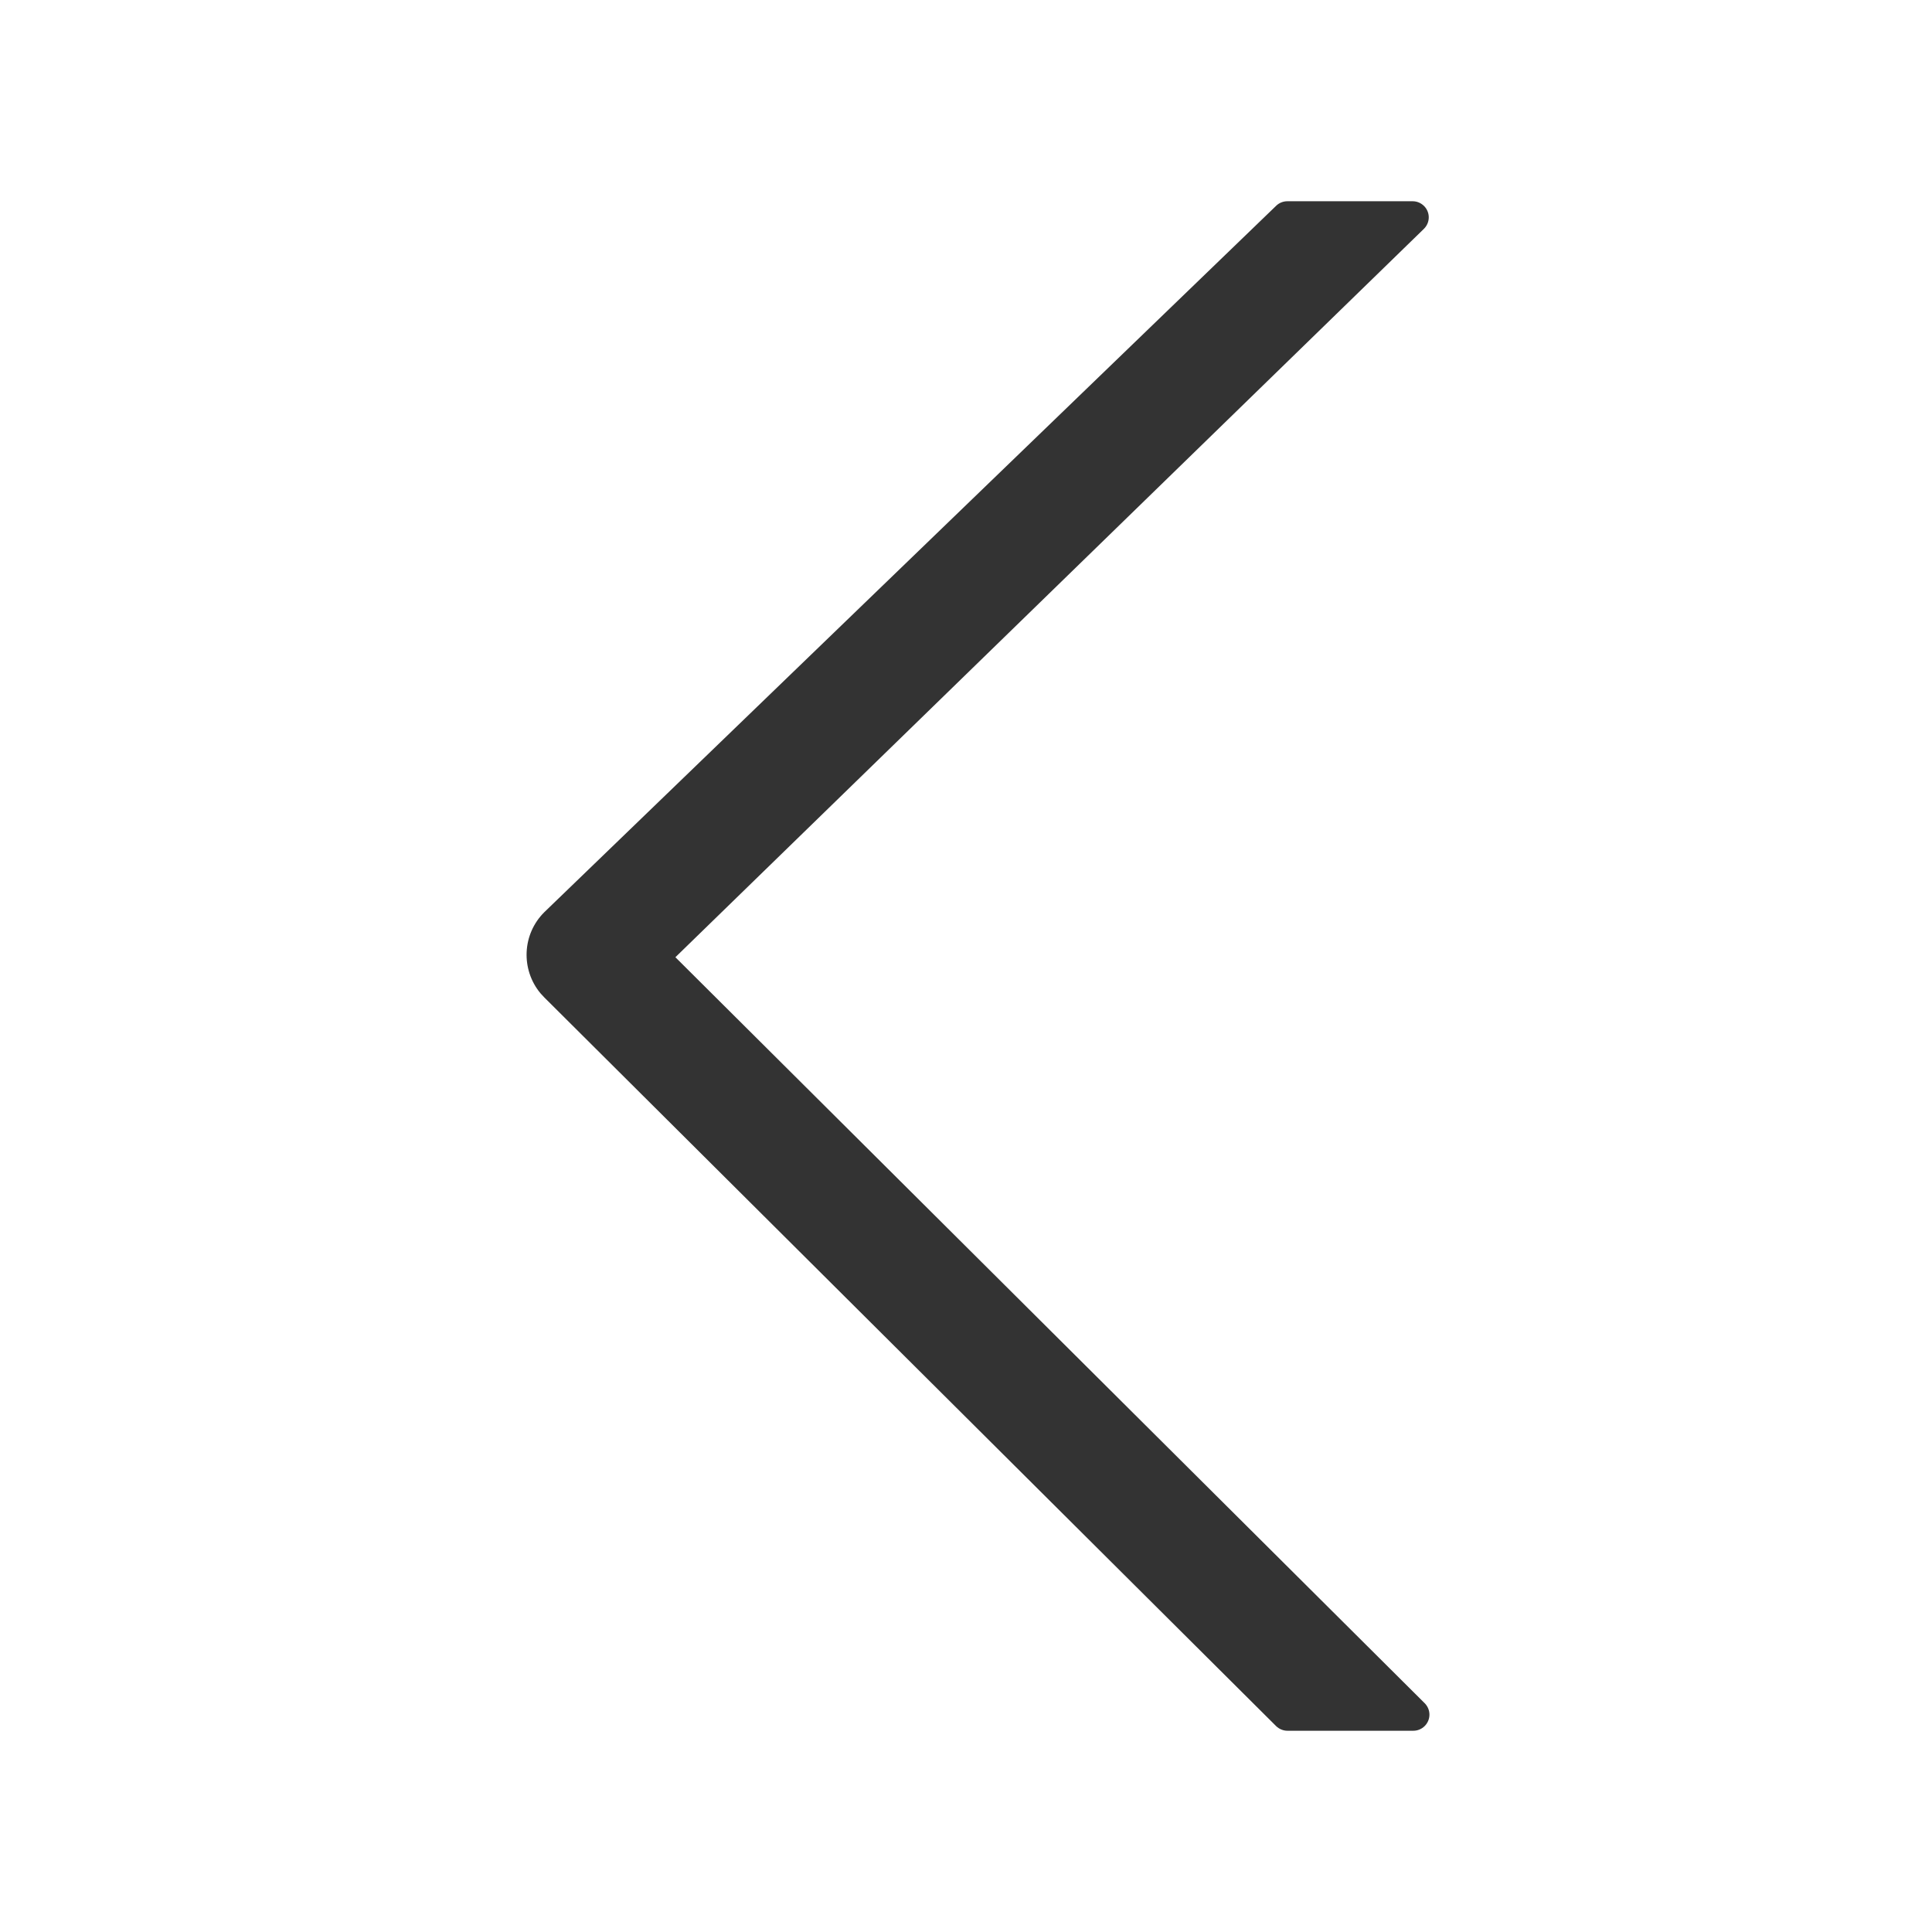
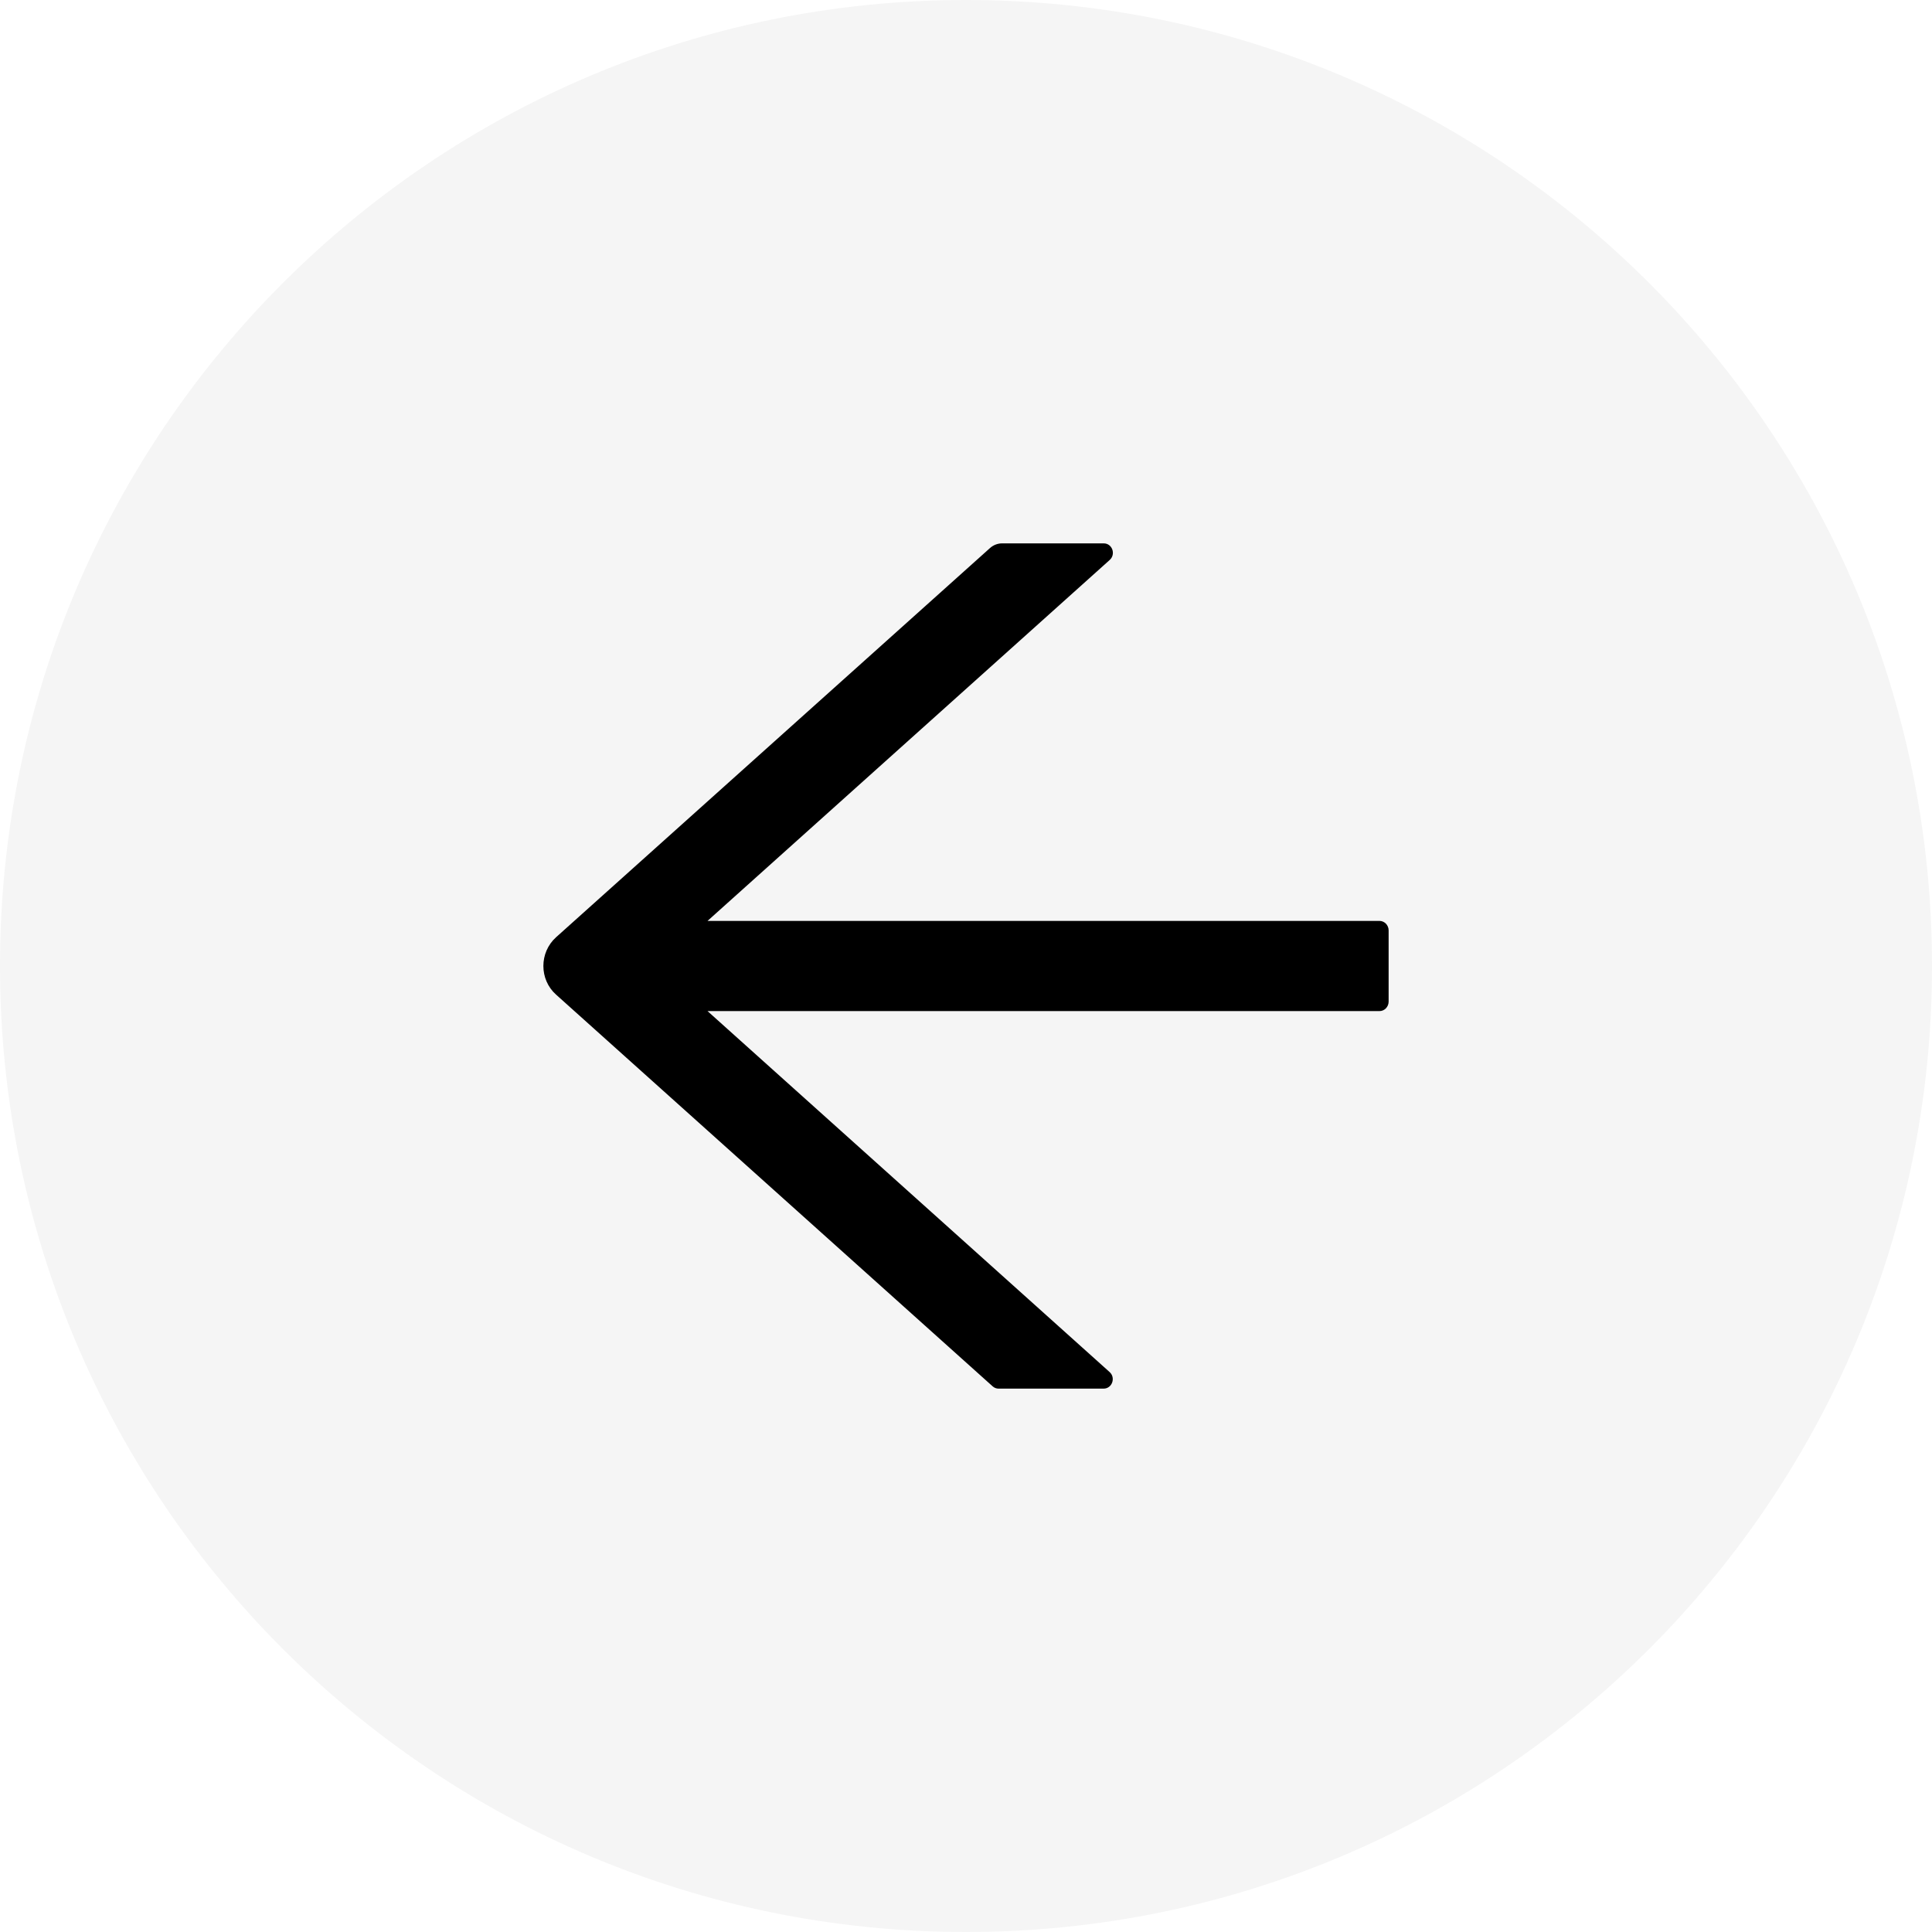
- <svg xmlns="http://www.w3.org/2000/svg" xmlns:xlink="http://www.w3.org/1999/xlink" width="24px" height="24px" viewBox="0 0 24 24" version="1.1">
-   <defs>
-     <path d="M0,0 L2161,0 L2161,1927 L0,1927 L0,0 Z" id="path-1" />
-   </defs>
+ <svg xmlns="http://www.w3.org/2000/svg" width="32px" height="32px" viewBox="0 0 32 32" version="1.1">
  <g id="切片软件增加互联生态相关内容" stroke="none" stroke-width="1" fill="none" fill-rule="evenodd">
-     <g id="切片软件相关图标及素材" transform="translate(-718, -888)" xlink:href="#path-1" fill="#333333">
-       <g id="left-outline" transform="translate(718, 888)">
-         <rect id="矩形" fill-rule="nonzero" opacity="0" x="0" y="0" width="24" height="24" />
-         <path d="M15.853,2.556 L6.762,11.331 L6.762,11.331 C6.485,11.606 6.469,12.043 6.713,12.338 L6.762,12.391 L15.852,21.442 C15.89,21.479 15.941,21.5 15.993,21.5 L17.557,21.5 C17.667,21.5 17.757,21.41 17.757,21.3 C17.757,21.247 17.736,21.196 17.698,21.158 L8.39,11.891 L8.39,11.891 L17.688,2.843 C17.767,2.766 17.769,2.64 17.692,2.561 C17.654,2.522 17.603,2.5 17.549,2.5 L15.992,2.5 C15.94,2.5 15.89,2.52 15.853,2.556 Z" id="路径" fill-rule="nonzero" />
+     <g id="5.模型详情" transform="translate(-466, -91)">
+       <g id="编组" transform="translate(466, 91)">
+         <rect id="矩形-7" fill="#F5F5F5" x="0" y="0" width="32" height="32" rx="16" />
+         <g id="arrowleft-outlined" transform="translate(6, 6)" fill="#000000">
+           <rect id="矩形" opacity="0" x="0" y="0" width="20" height="20" />
+           <path d="M16.848,9.253 L5.719,9.253 L12.38,3.275 C12.486,3.179 12.422,3 12.281,3 L10.598,3 C10.523,3 10.453,3.028 10.398,3.077 L3.21,9.524 C2.93,9.776 2.93,10.224 3.21,10.474 L10.44,16.961 C10.468,16.986 10.502,17 10.539,17 L12.279,17 C12.42,17 12.484,16.819 12.378,16.725 L5.719,10.747 L16.848,10.747 C16.932,10.747 17,10.676 17,10.59 L17,9.41 C17,9.324 16.932,9.253 16.848,9.253 Z" id="路径" />
+         </g>
      </g>
    </g>
  </g>
</svg>
